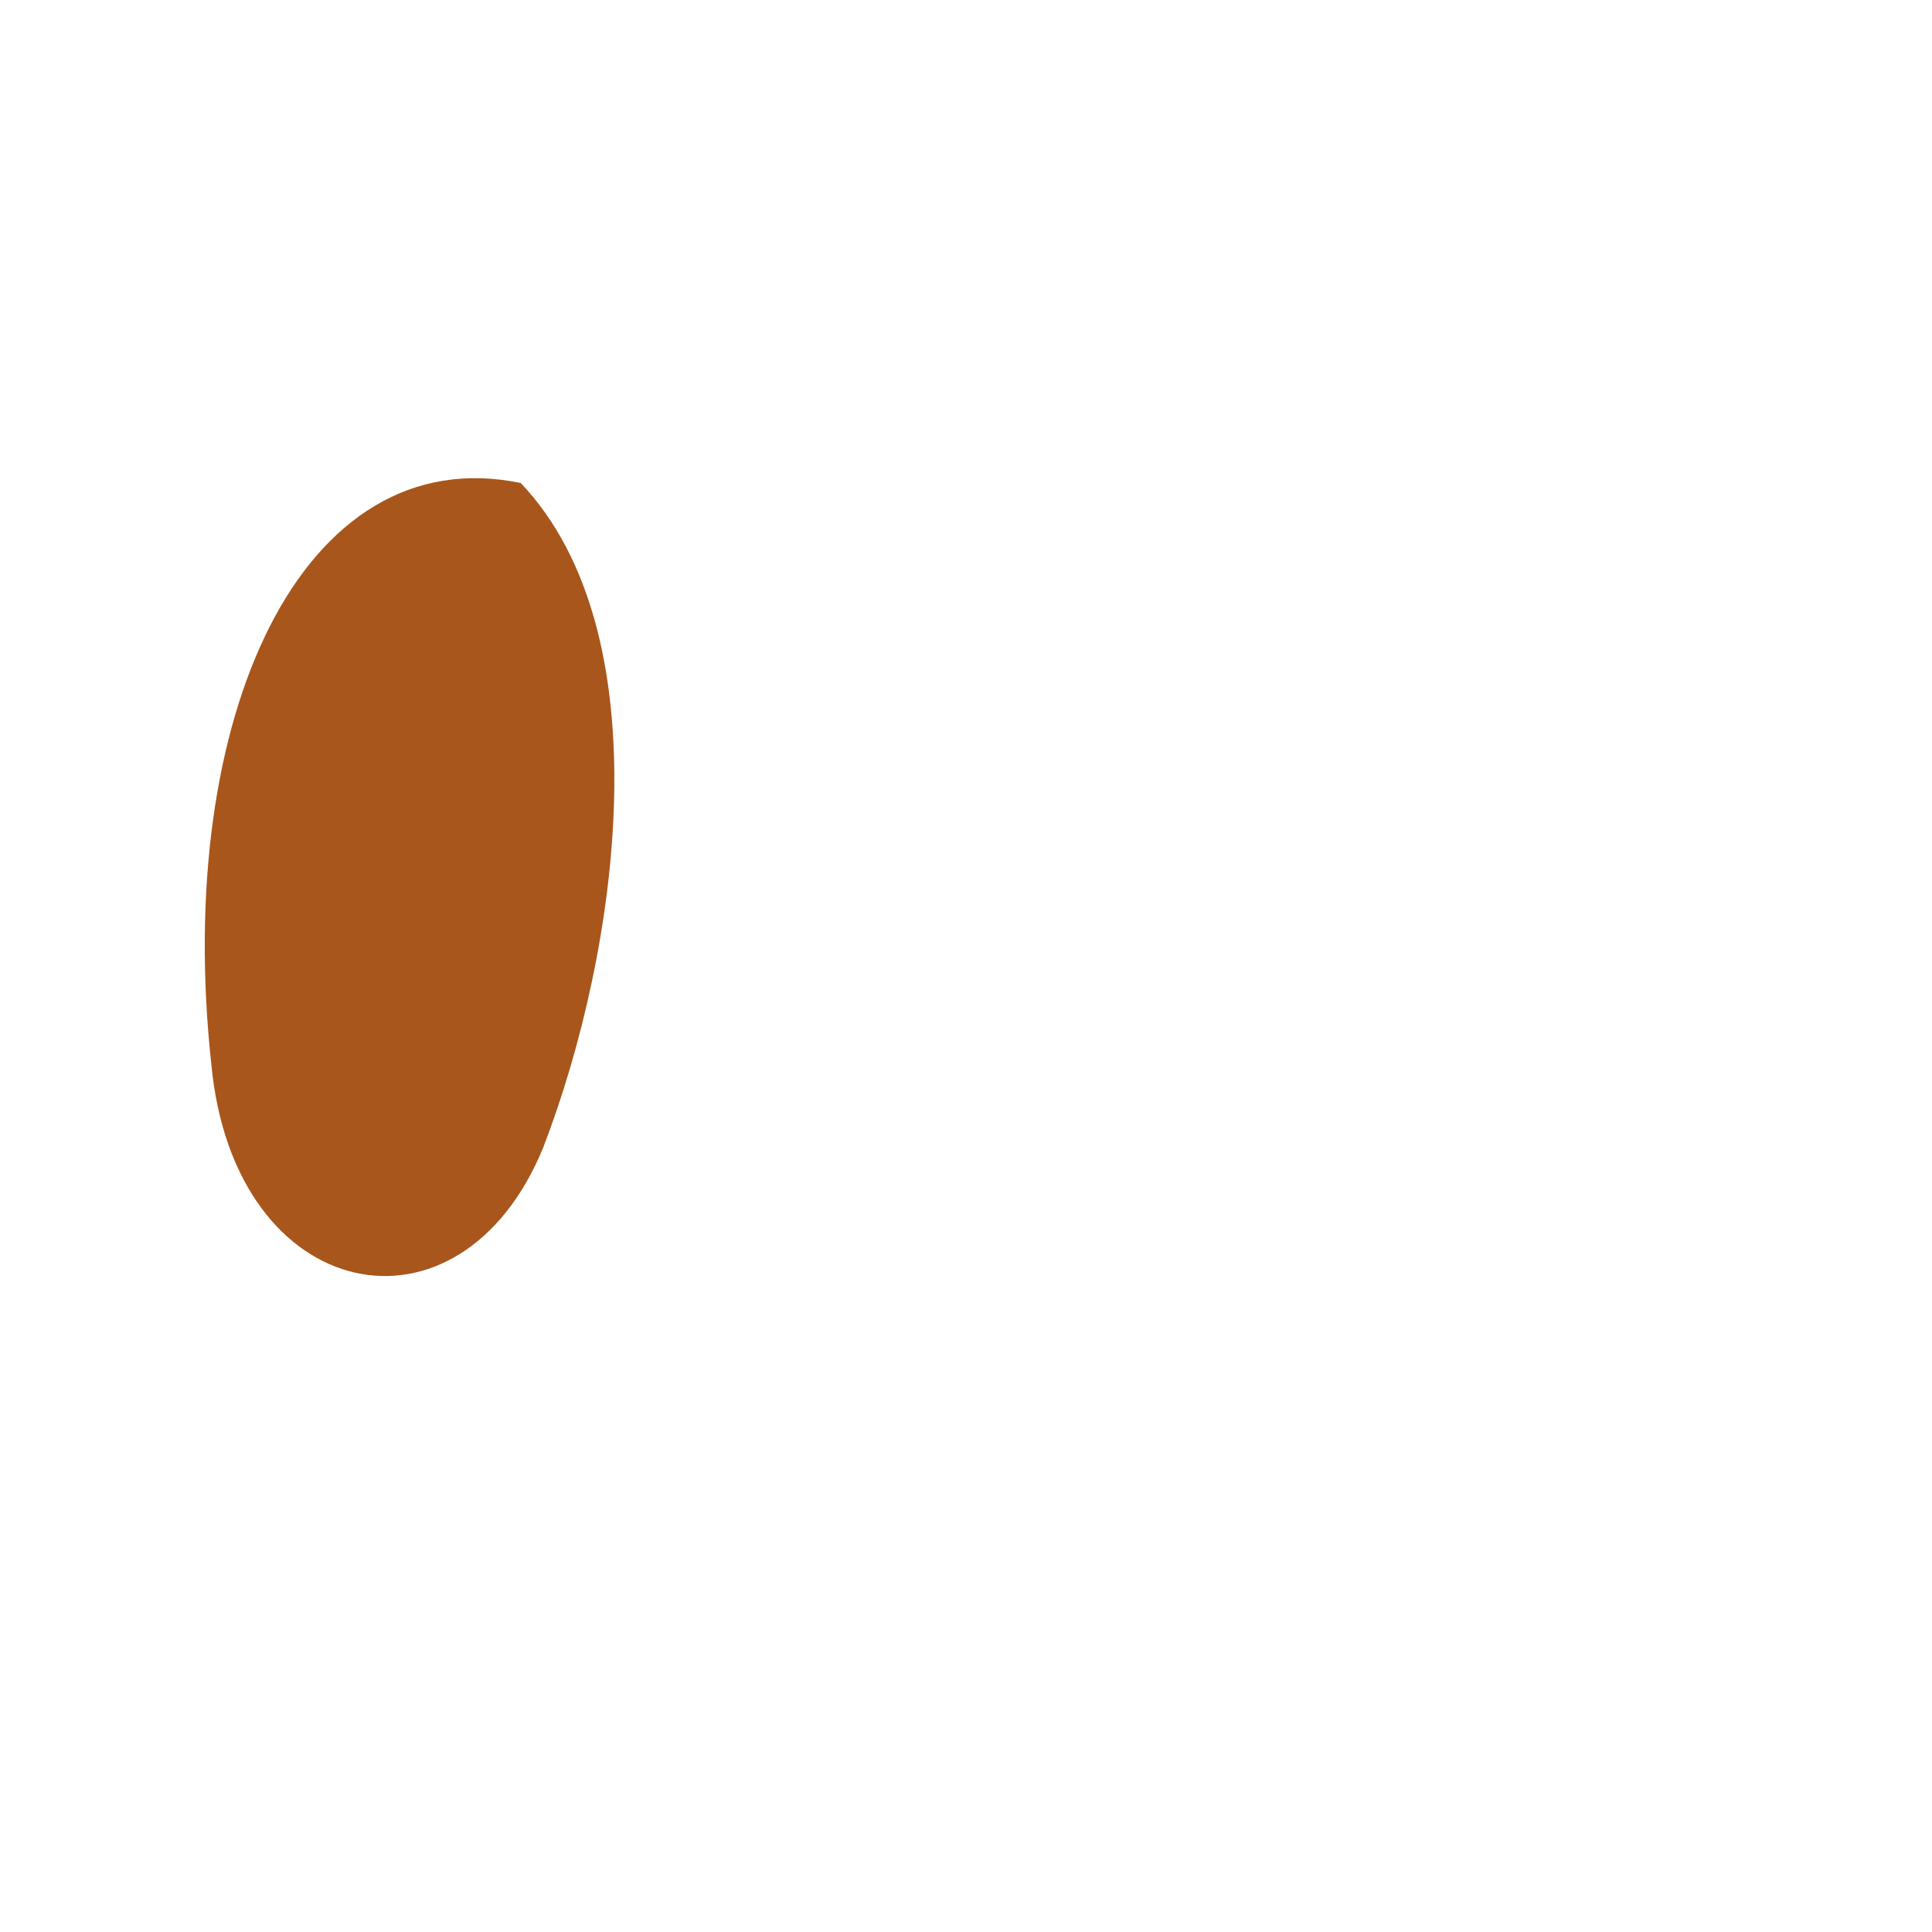
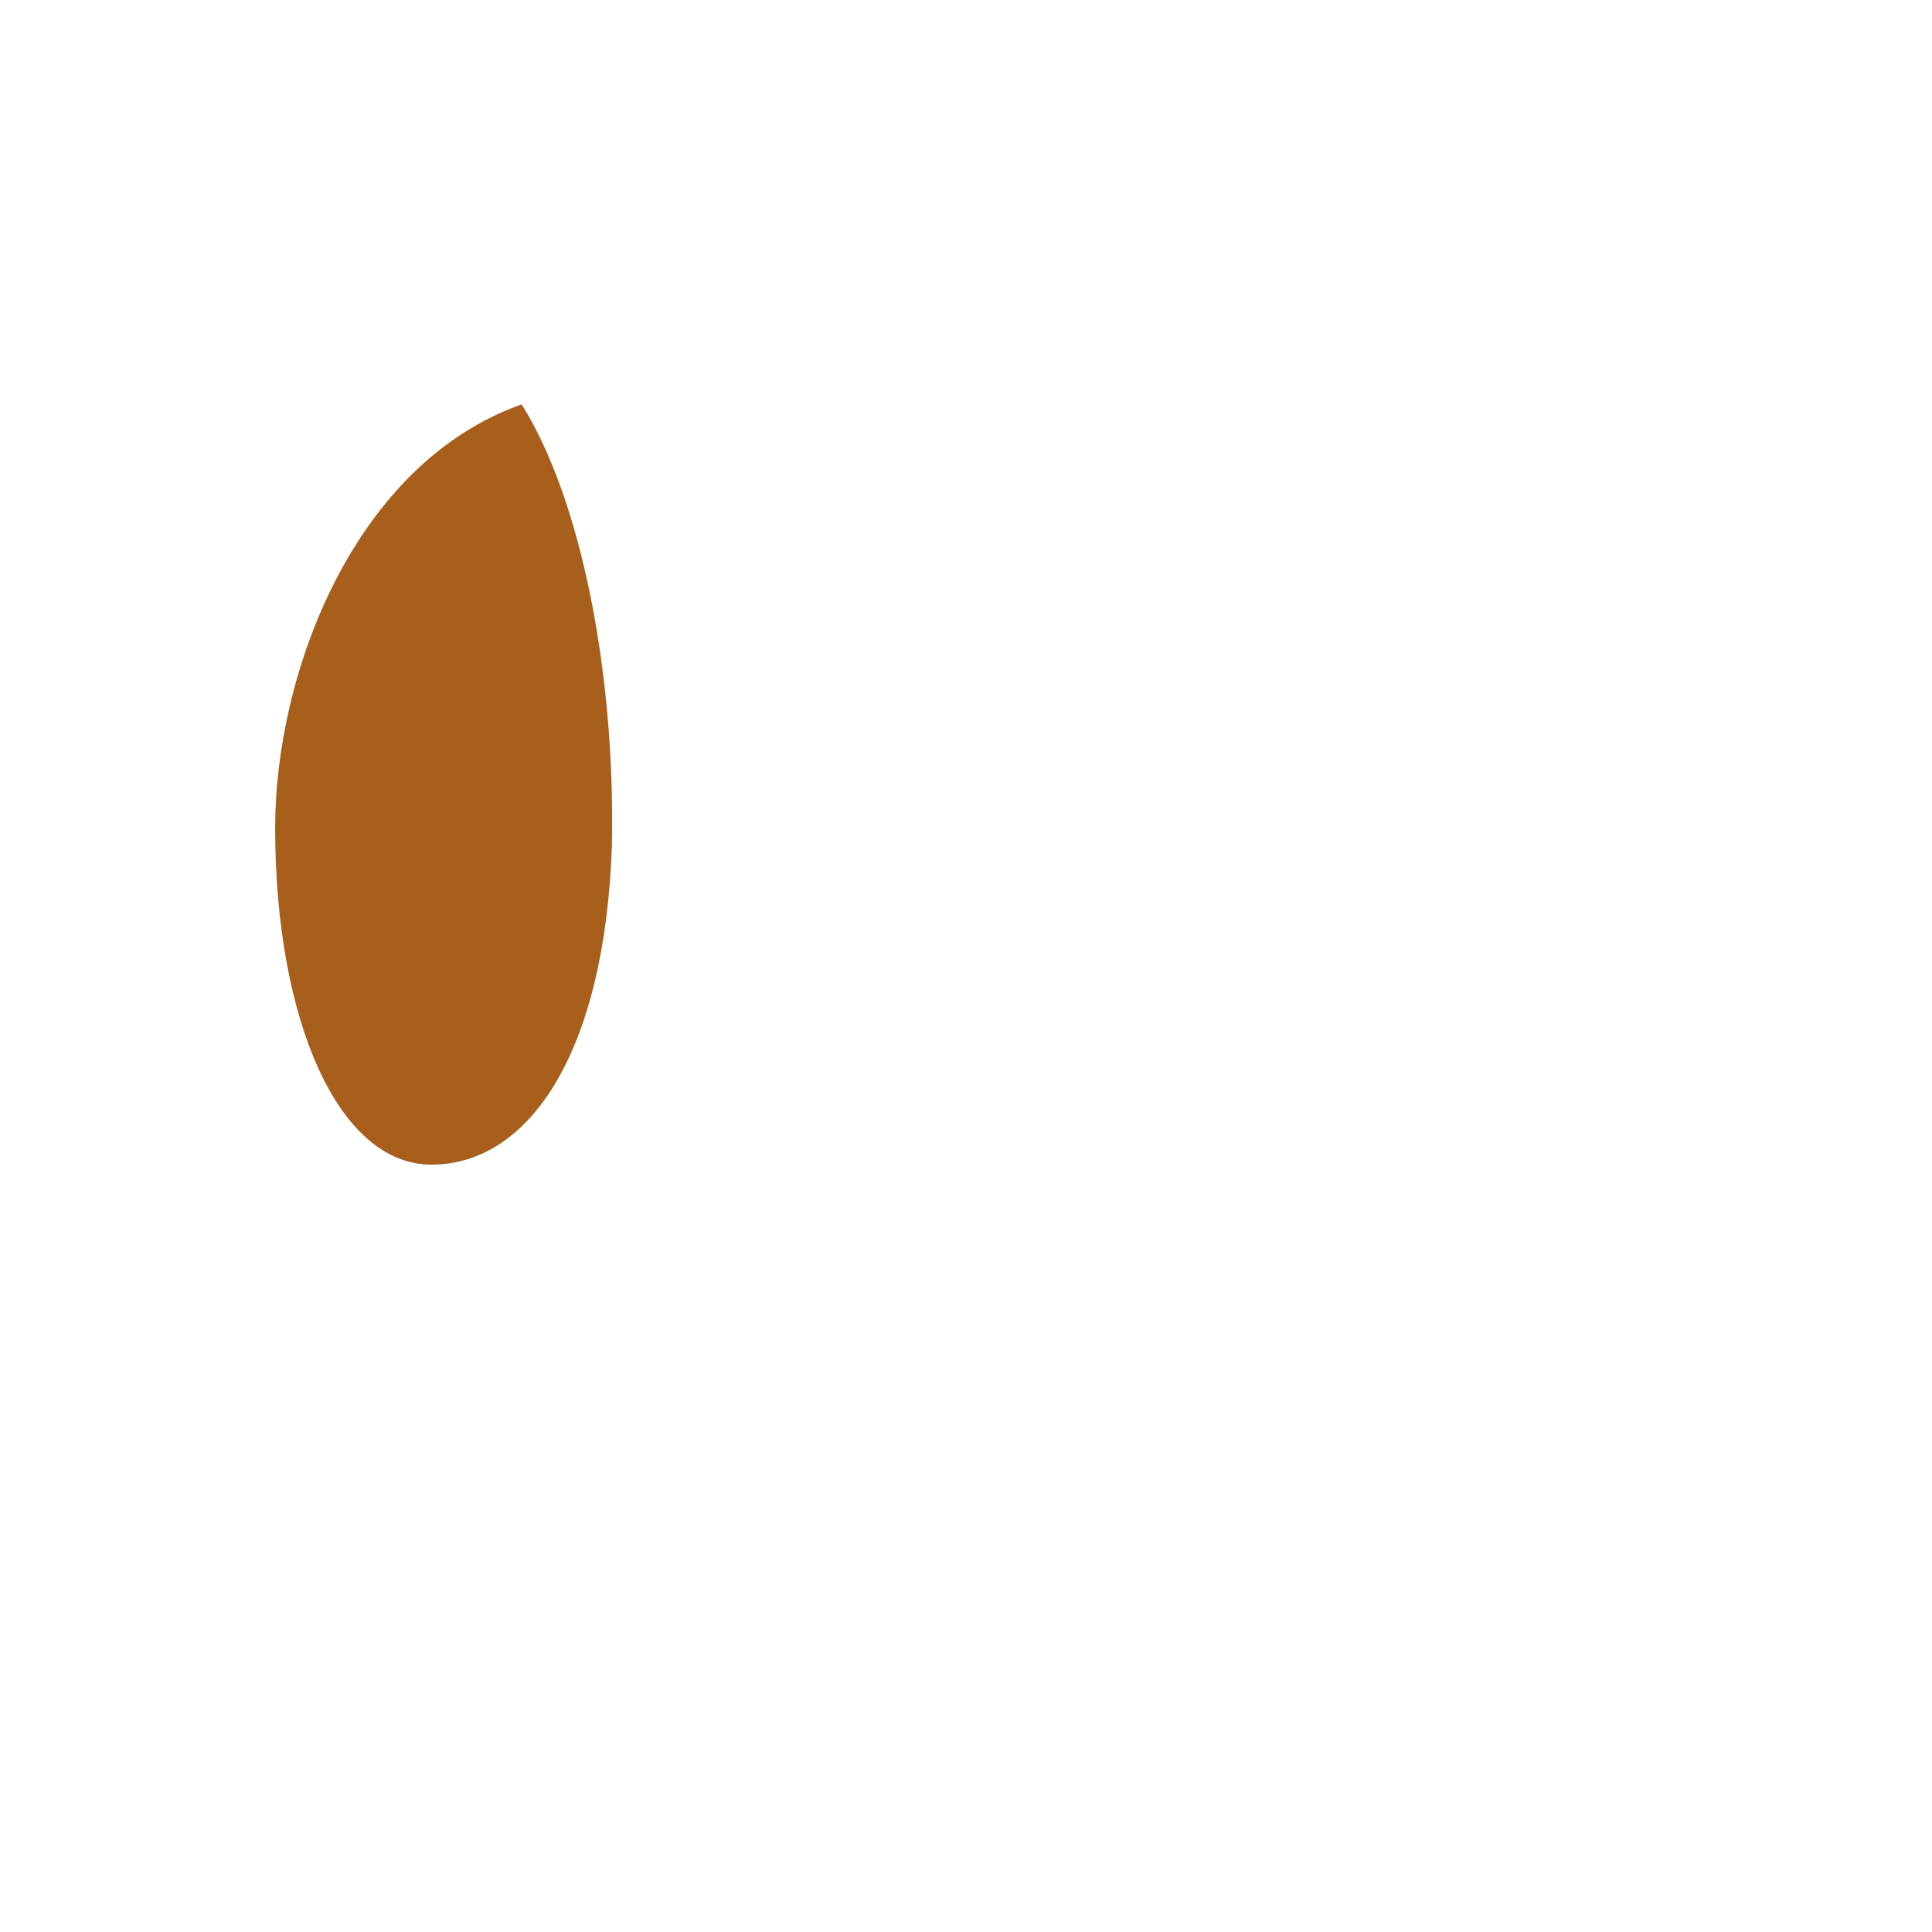
<svg xmlns="http://www.w3.org/2000/svg" viewBox="0 0 512 512" width="512" height="512">
-   <path d="M 138 128 C 80 116 46 190 56 282 C 62 346 122 358 144 304 C 164 252 176 168 138 128 Z" fill="#A8561B" />
+   <g transform="translate(256 270) scale(0.92) translate(-256 -270)">
+     <path d="M 128 93 C 80 110 57 170 57 215 C 57 270 75 312 102 312 C 130 312 152 280 154 220 C 155 170 145 120 128 93 Z" fill="#A85F1C" />
+   </g>
</svg>
